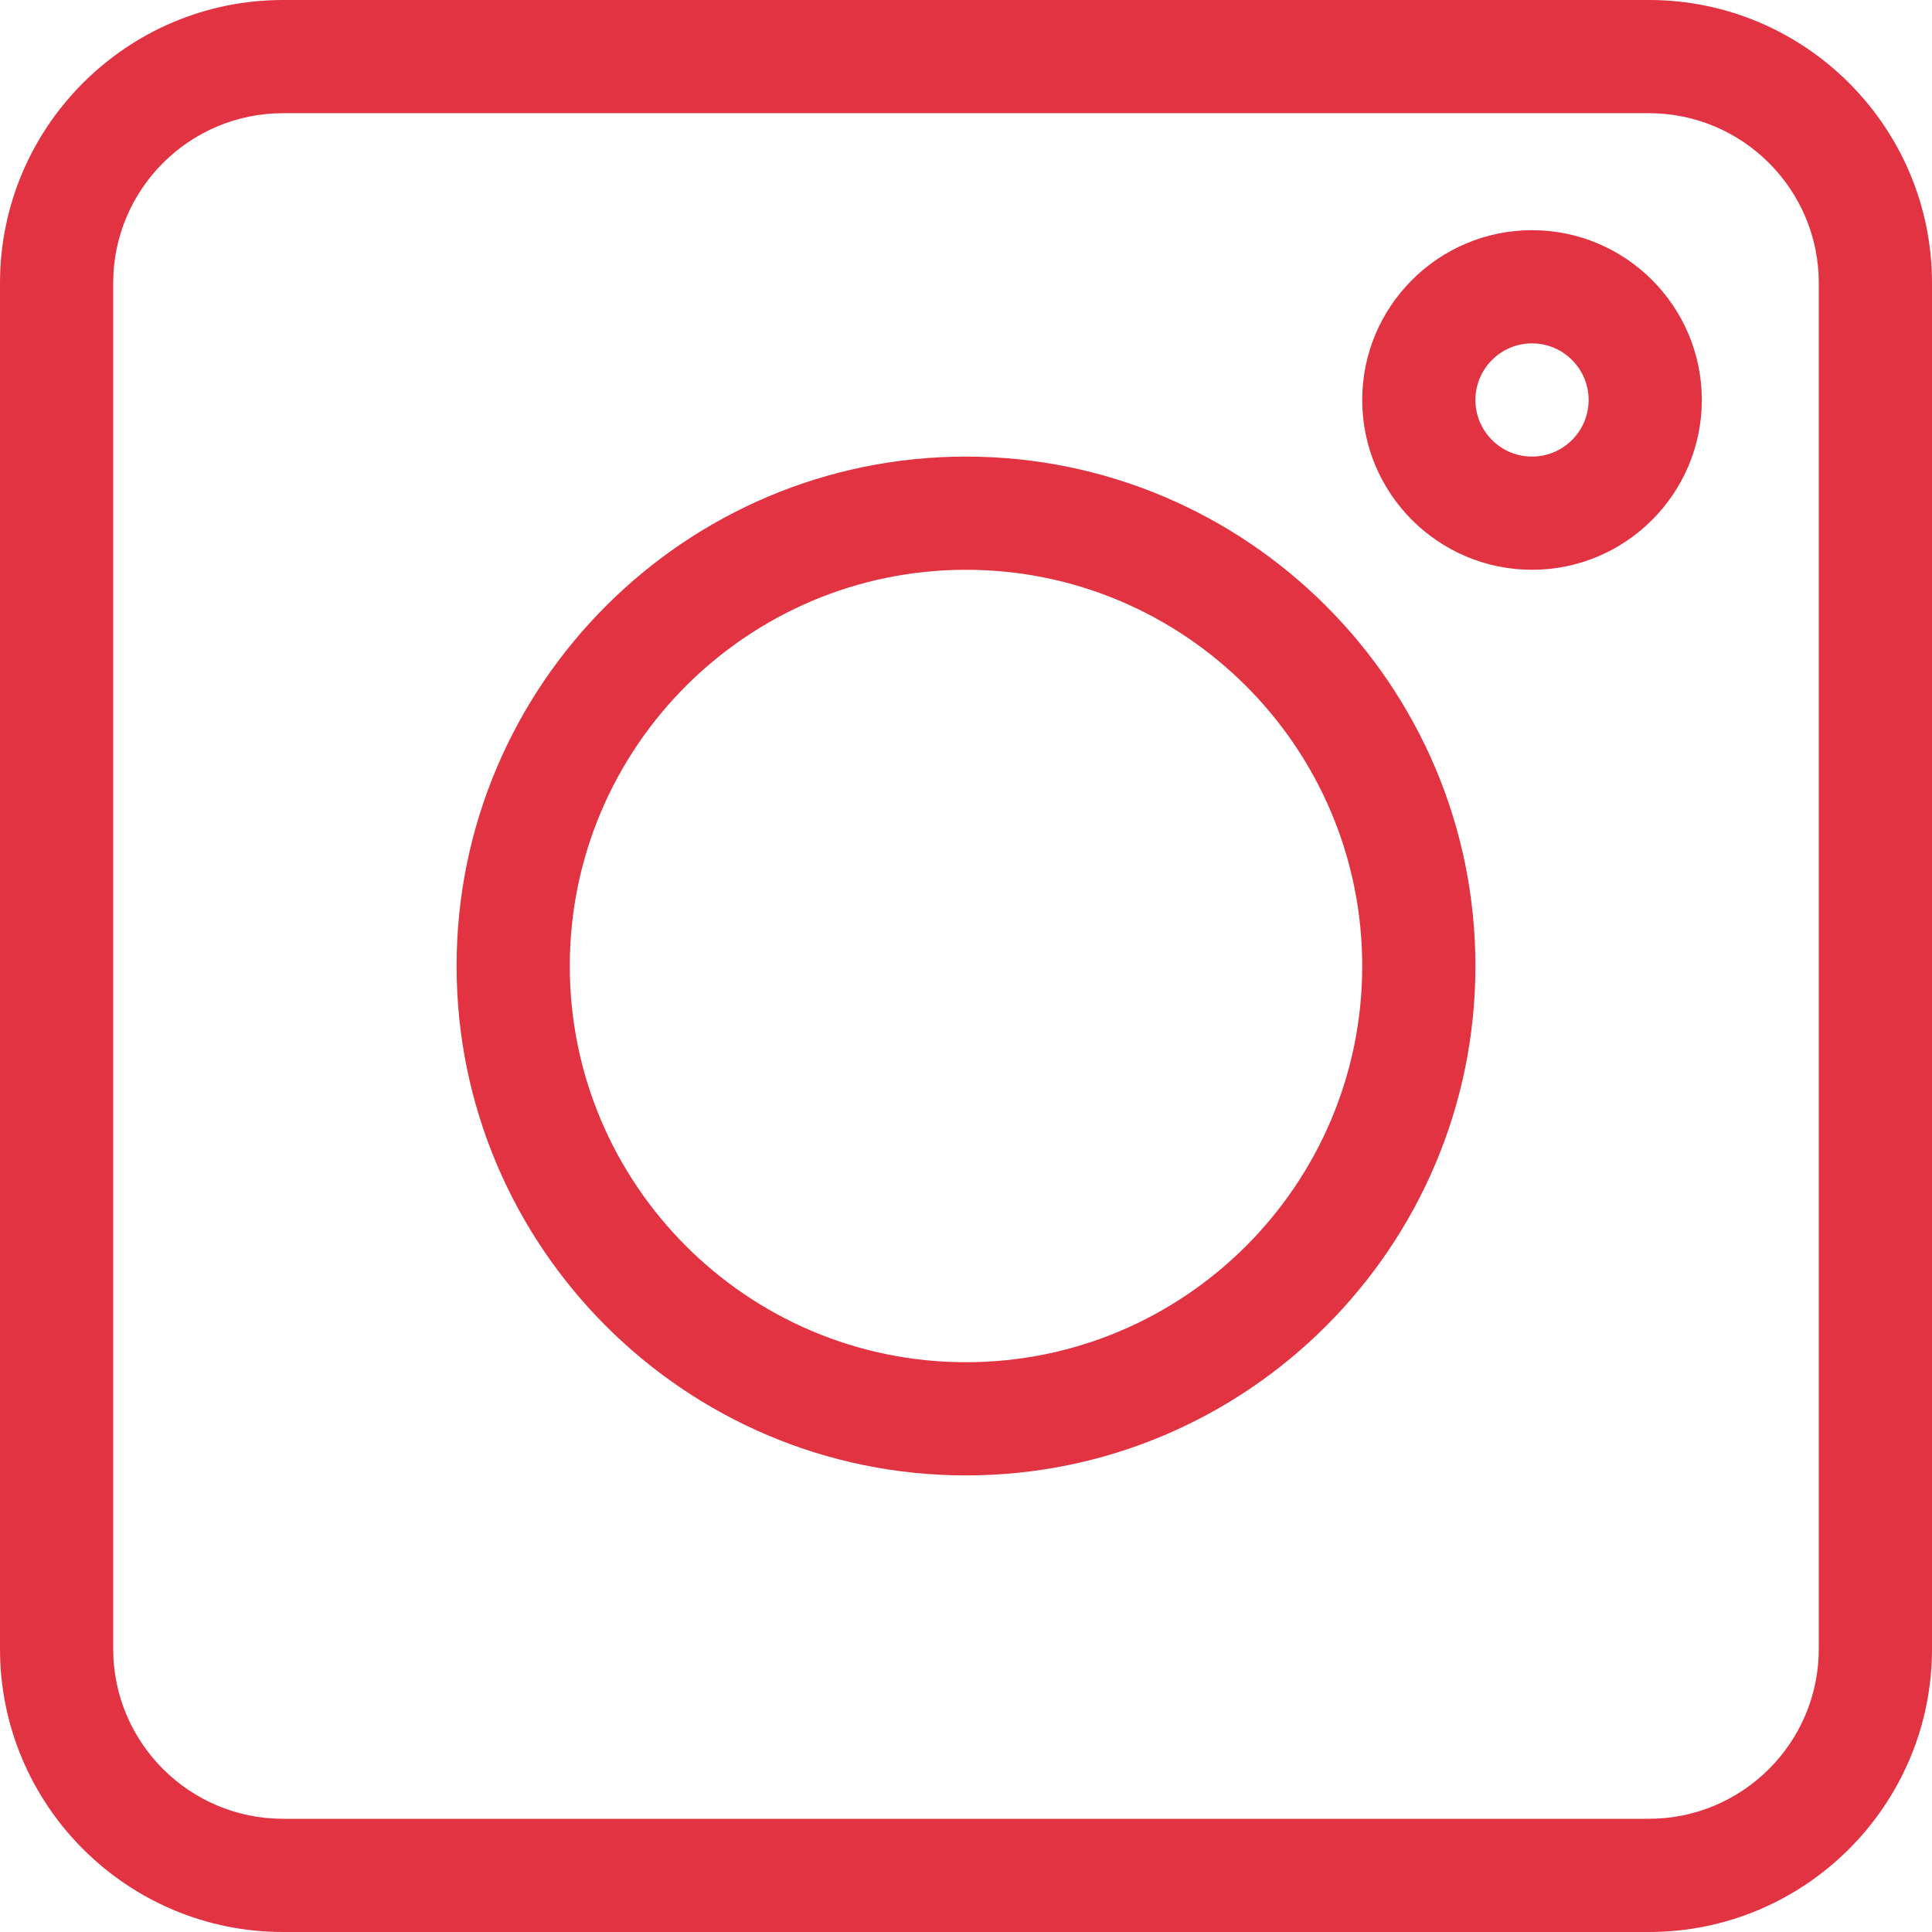
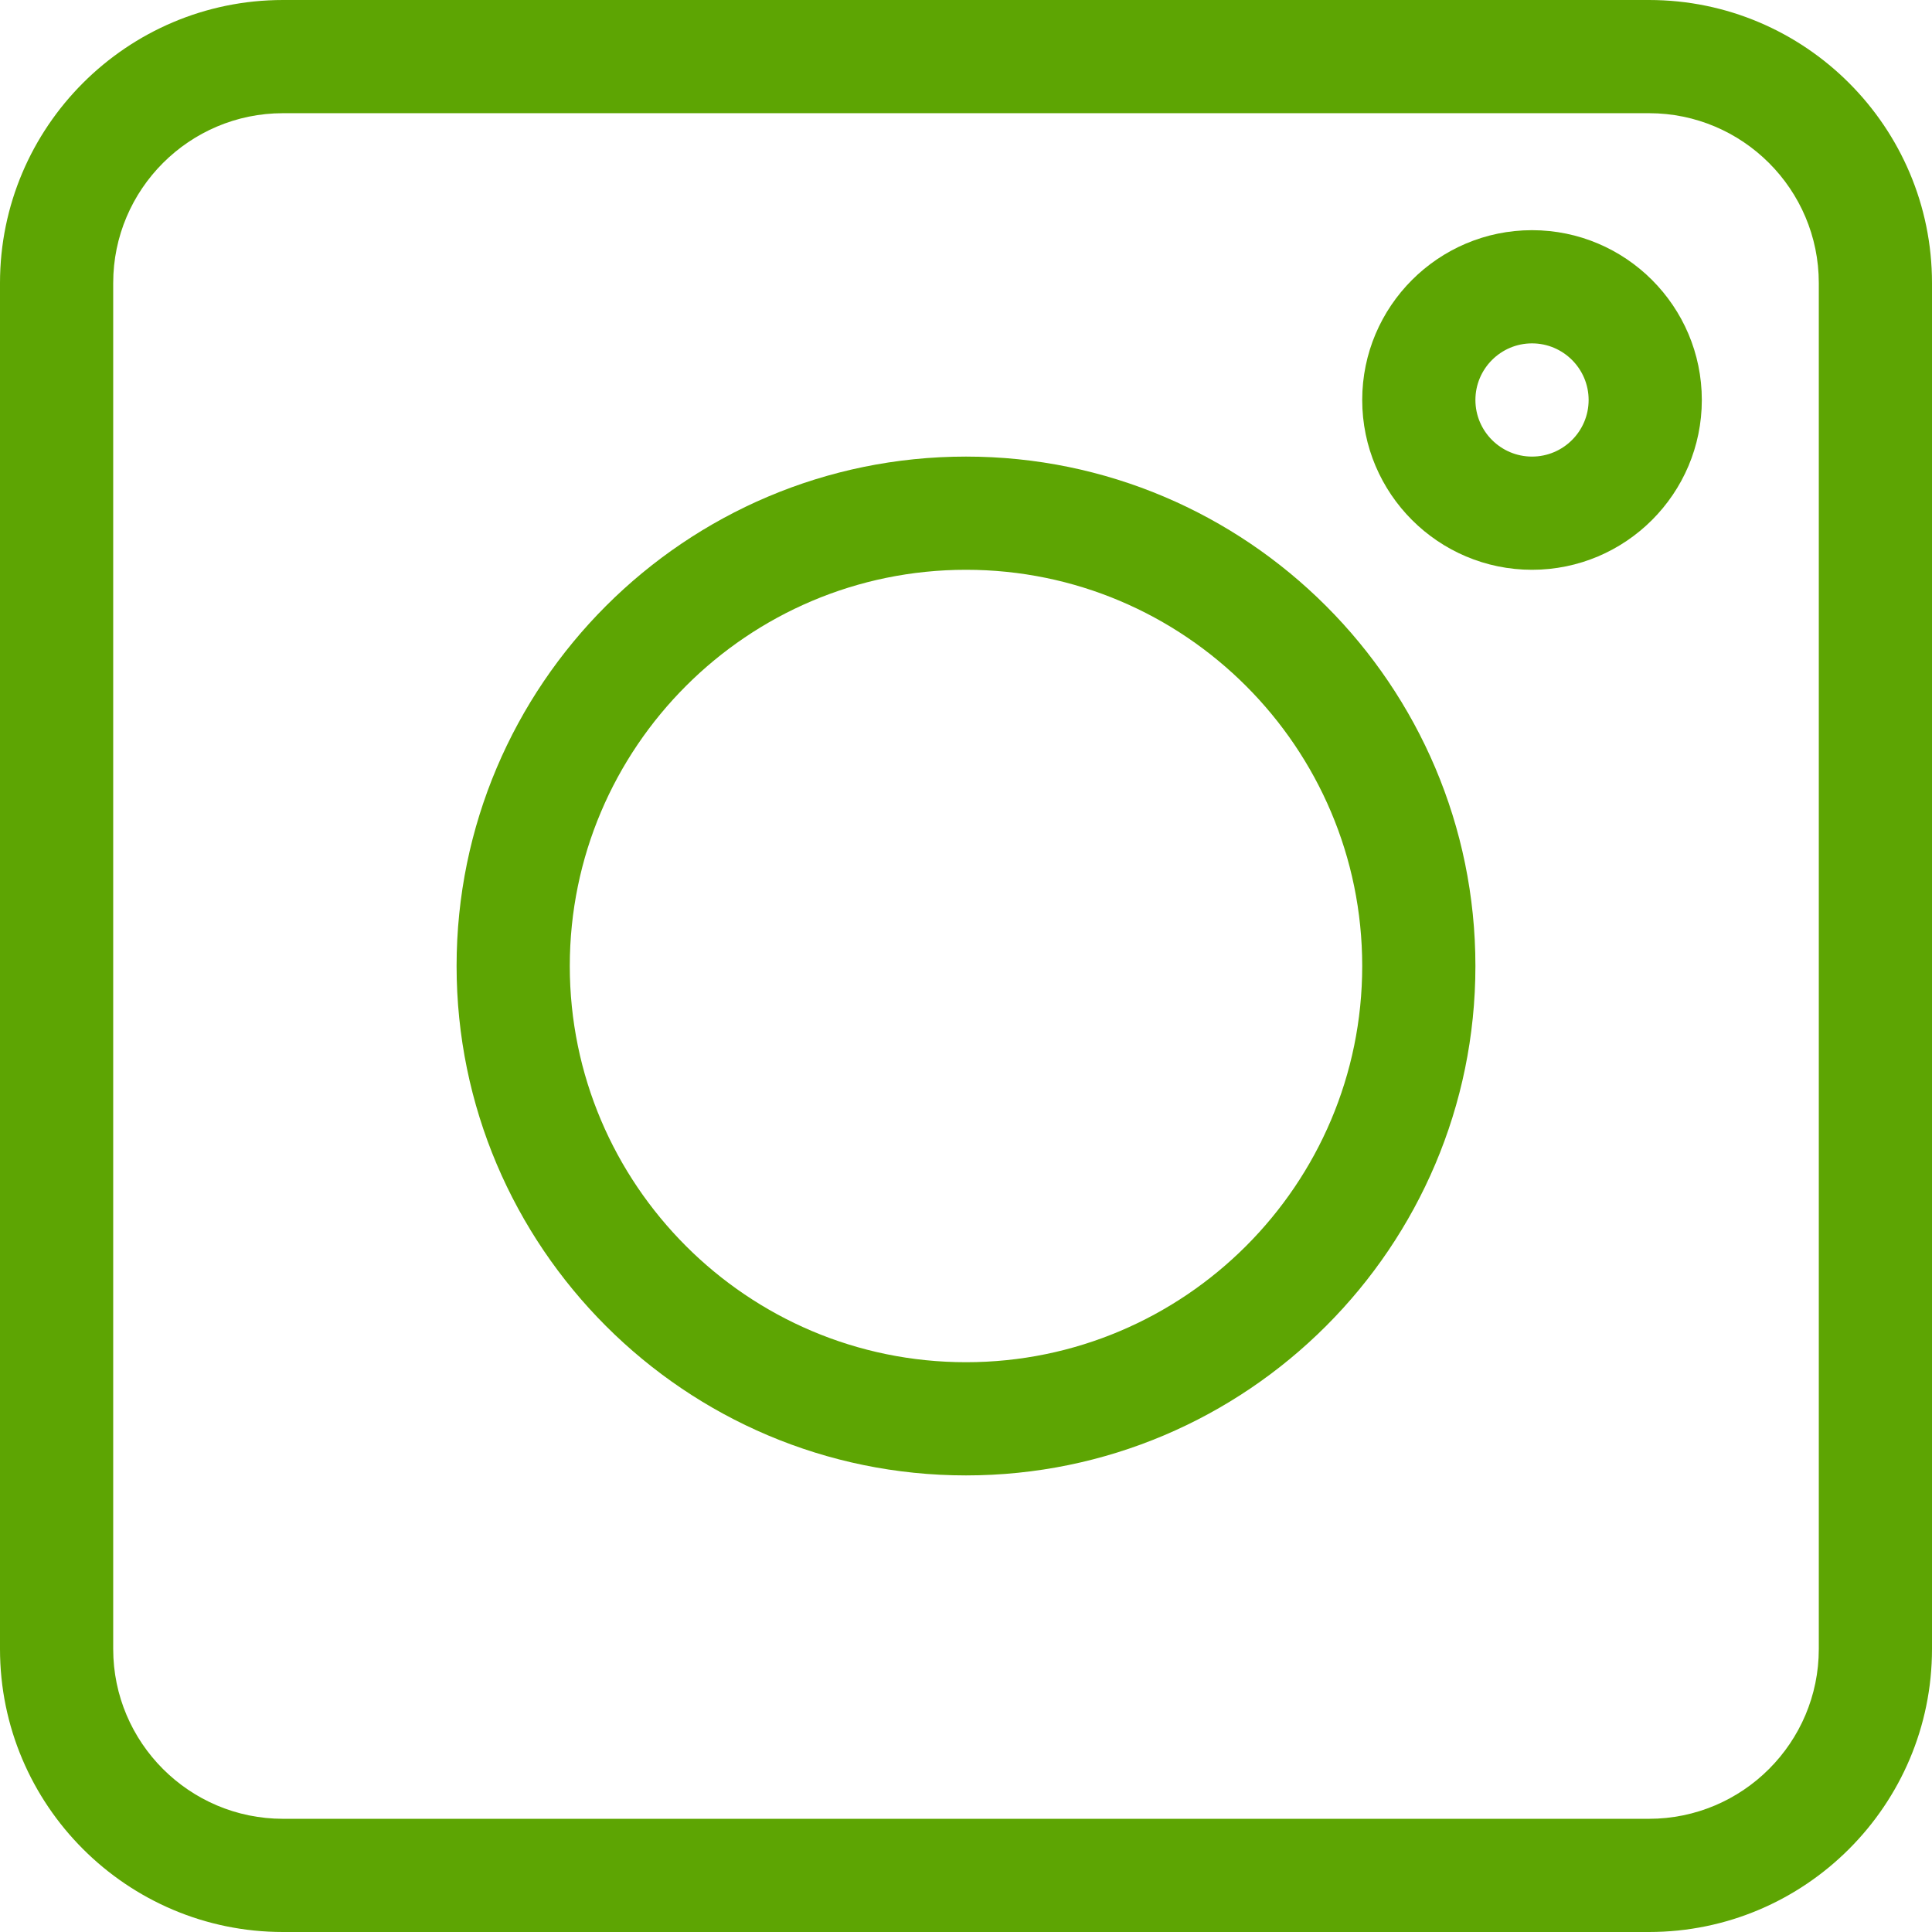
<svg xmlns="http://www.w3.org/2000/svg" version="1.1" id="Capa_1" x="0px" y="0px" width="100px" height="100px" viewBox="0 0 100 100" enable-background="new 0 0 100 100" xml:space="preserve">
-   <path fill="#E23342" d="M14.648,100h70.703C93.429,100,100,93.429,100,85.352V14.648C100,6.571,93.429,0,85.352,0H14.648  C6.571,0,0,6.571,0,14.648v70.703C0,93.429,6.571,100,14.648,100z M5.859,14.648c0-4.846,3.943-8.789,8.789-8.789h70.703  c4.846,0,8.789,3.943,8.789,8.789v70.703c0,4.846-3.943,8.789-8.789,8.789H14.648c-4.846,0-8.789-3.943-8.789-8.789V14.648z" />
-   <path fill="#E23342" d="M50,76.367c14.539,0,26.367-11.828,26.367-26.367c0-14.539-11.828-26.367-26.367-26.367  c-14.539,0-26.367,11.829-26.367,26.367C23.633,64.539,35.461,76.367,50,76.367z M50,29.492c11.309,0,20.508,9.2,20.508,20.508  c0,11.309-9.199,20.508-20.508,20.508c-11.308,0-20.508-9.199-20.508-20.508C29.492,38.692,38.692,29.492,50,29.492z" />
-   <path fill="#E23342" d="M79.297,29.492c4.846,0,8.789-3.943,8.789-8.789s-3.943-8.789-8.789-8.789s-8.789,3.943-8.789,8.789  S74.451,29.492,79.297,29.492z M79.297,17.773c1.615,0,2.93,1.314,2.93,2.93s-1.314,2.93-2.93,2.93s-2.93-1.314-2.93-2.93  S77.682,17.773,79.297,17.773z" />
+   <path fill="#5DA503" d="M14.648,100h70.704C93.43,100,100,93.43,100,85.352V14.648C100,6.571,93.43,0,85.352,0H14.648  C6.571,0,0,6.571,0,14.648v70.704C0,93.43,6.571,100,14.648,100z M5.859,14.648c0-4.846,3.943-8.789,8.789-8.789h70.704  c4.846,0,8.789,3.943,8.789,8.789v70.704c0,4.846-3.943,8.789-8.789,8.789H14.648c-4.846,0-8.789-3.943-8.789-8.789V14.648z" />
+   <path fill="#5DA503" d="M50,76.367c14.539,0,26.367-11.828,26.367-26.367S64.539,23.633,50,23.633S23.633,35.462,23.633,50  C23.633,64.539,35.461,76.367,50,76.367z M50,29.492c11.309,0,20.508,9.2,20.508,20.508c0,11.309-9.199,20.508-20.508,20.508  c-11.308,0-20.508-9.199-20.508-20.508C29.492,38.692,38.692,29.492,50,29.492z" />
+   <path fill="#5DA503" d="M79.297,29.492c4.846,0,8.789-3.943,8.789-8.789c0-4.846-3.943-8.789-8.789-8.789s-8.789,3.943-8.789,8.789  C70.508,25.549,74.451,29.492,79.297,29.492z M79.297,17.773c1.615,0,2.93,1.314,2.93,2.93c0,1.616-1.313,2.93-2.93,2.93  c-1.615,0-2.93-1.314-2.93-2.93C76.367,19.087,77.682,17.773,79.297,17.773z" />
</svg>
